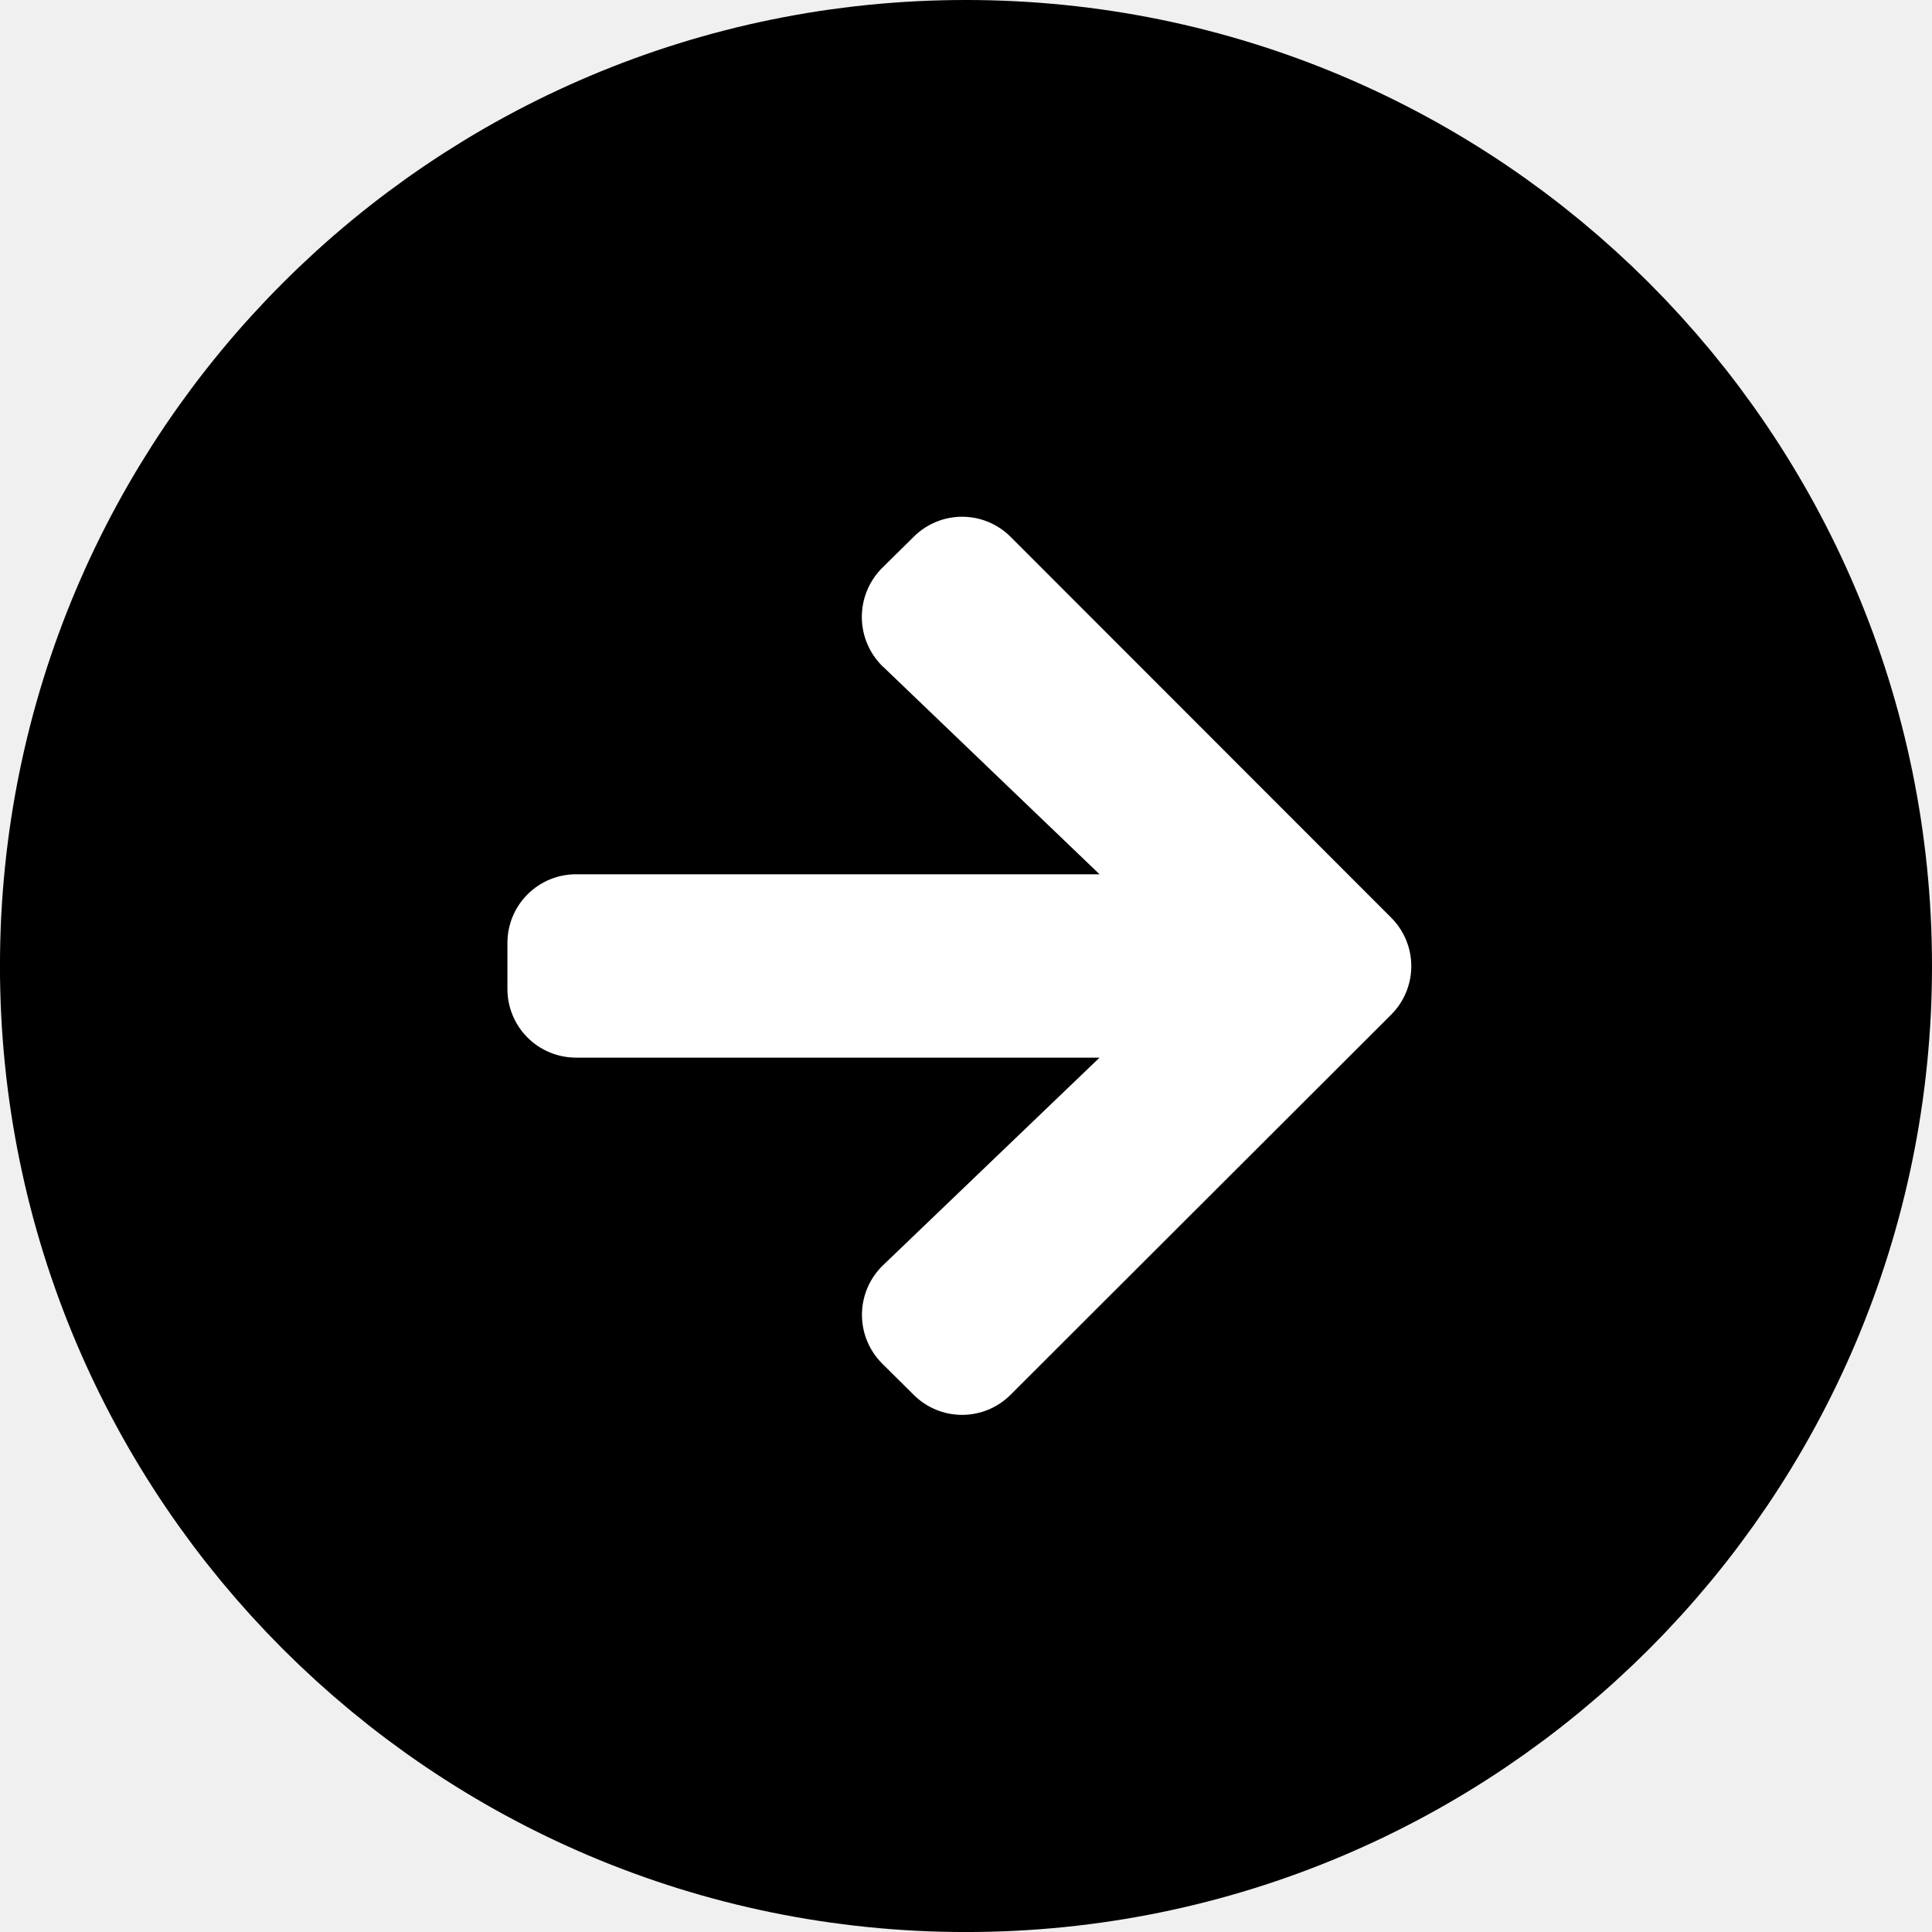
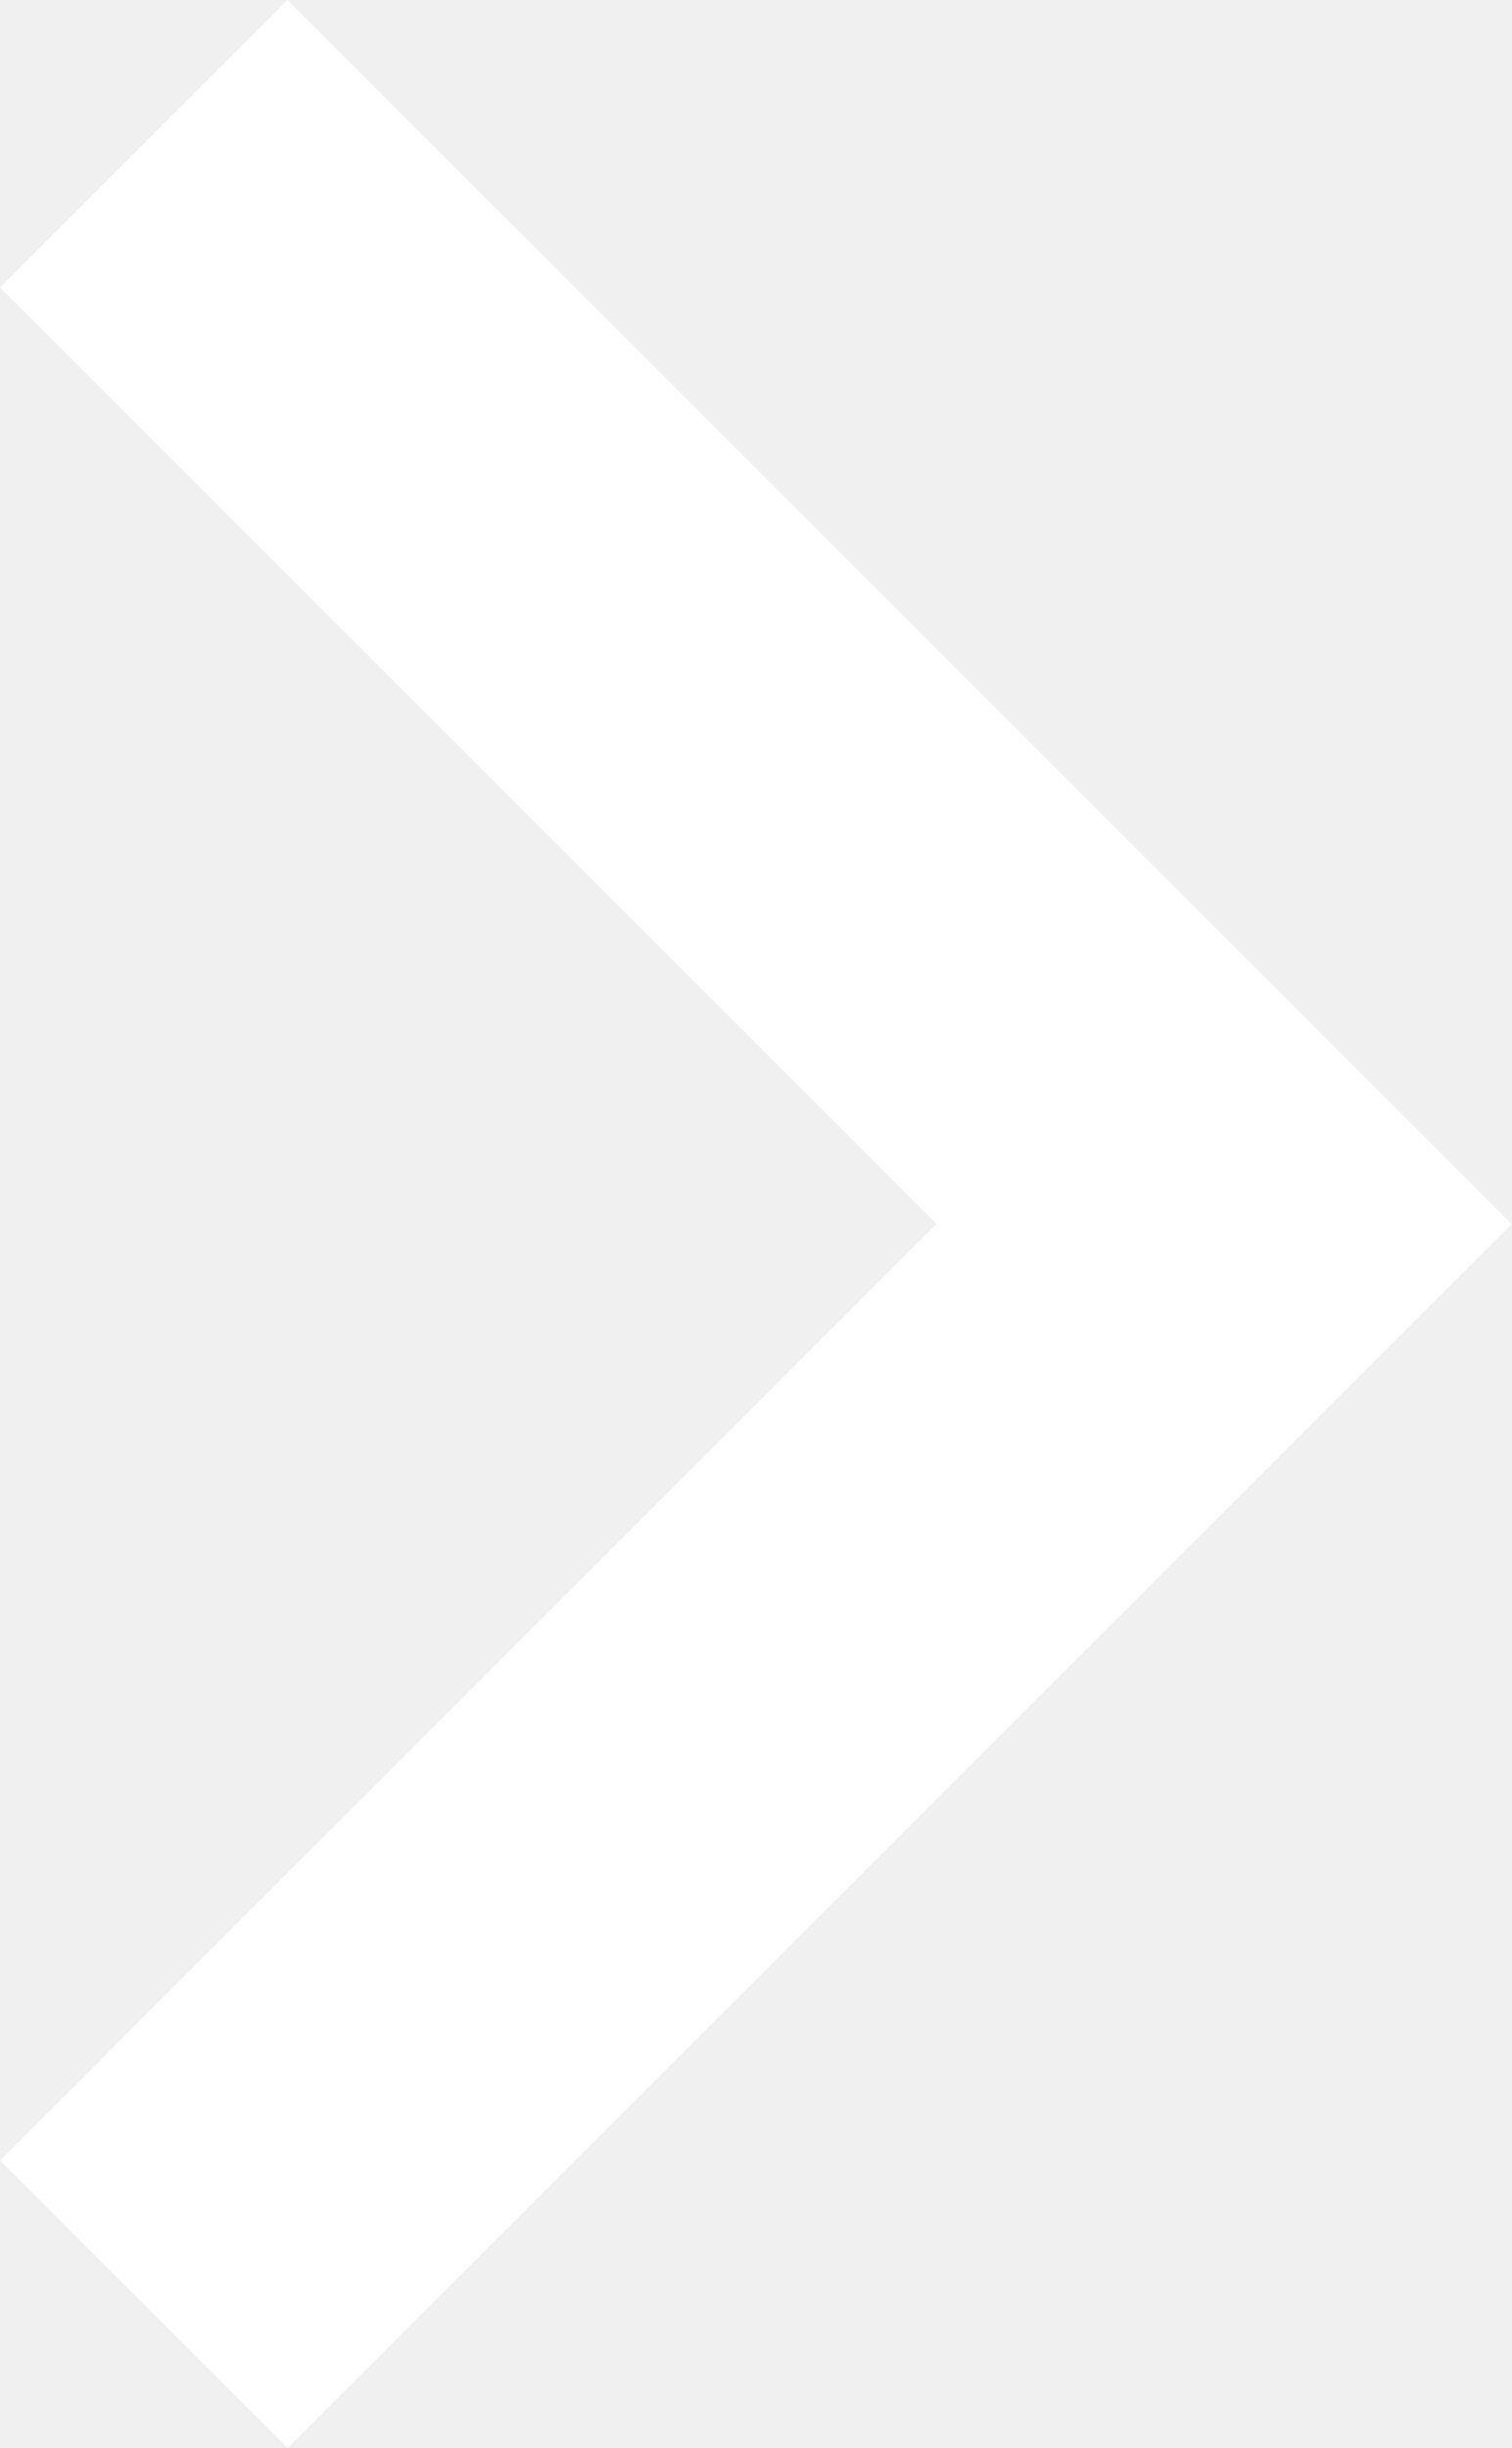
- <svg xmlns="http://www.w3.org/2000/svg" width="66.399" height="66.399" viewBox="0 0 66.399 66.399">
-   <g id="Component_12_2" data-name="Component 12 – 2" transform="translate(5.5 5.5)">
-     <path id="Icon_awesome-arrow-circle-right" data-name="Icon awesome-arrow-circle-right" d="M28.262.563a27.7,27.7,0,1,1-27.7,27.7A27.695,27.695,0,0,1,28.262.563Z" transform="translate(-0.563 -0.563)" fill="#fff" stroke="#000" stroke-width="11" />
-     <path id="Icon_awesome-arrow-circle-right-2" data-name="Icon awesome-arrow-circle-right" d="M24.99.563A24.428,24.428,0,1,1,.563,24.99,24.423,24.423,0,0,1,24.99.563ZM22.143,14.707l7.437,7.131H11.594A2.358,2.358,0,0,0,9.23,24.2v1.576a2.358,2.358,0,0,0,2.364,2.364H29.58l-7.437,7.131a2.367,2.367,0,0,0-.039,3.378l1.083,1.074a2.354,2.354,0,0,0,3.339,0L39.6,26.665a2.354,2.354,0,0,0,0-3.339L26.527,10.245a2.354,2.354,0,0,0-3.339,0L22.1,11.319a2.378,2.378,0,0,0,.039,3.388Z" transform="translate(2.709 2.709)" />
-   </g>
+ <svg xmlns="http://www.w3.org/2000/svg" width="20.361" height="32.972" viewBox="0 0 20.361 32.972">
+   <path id="Icon_material-first-page" data-name="Icon material-first-page" d="M16.5,38.1,29.112,25.486,16.5,12.874,20.374,9,36.861,25.486,20.374,41.972Z" transform="translate(-16.5 -9)" fill="#fff" />
</svg>
